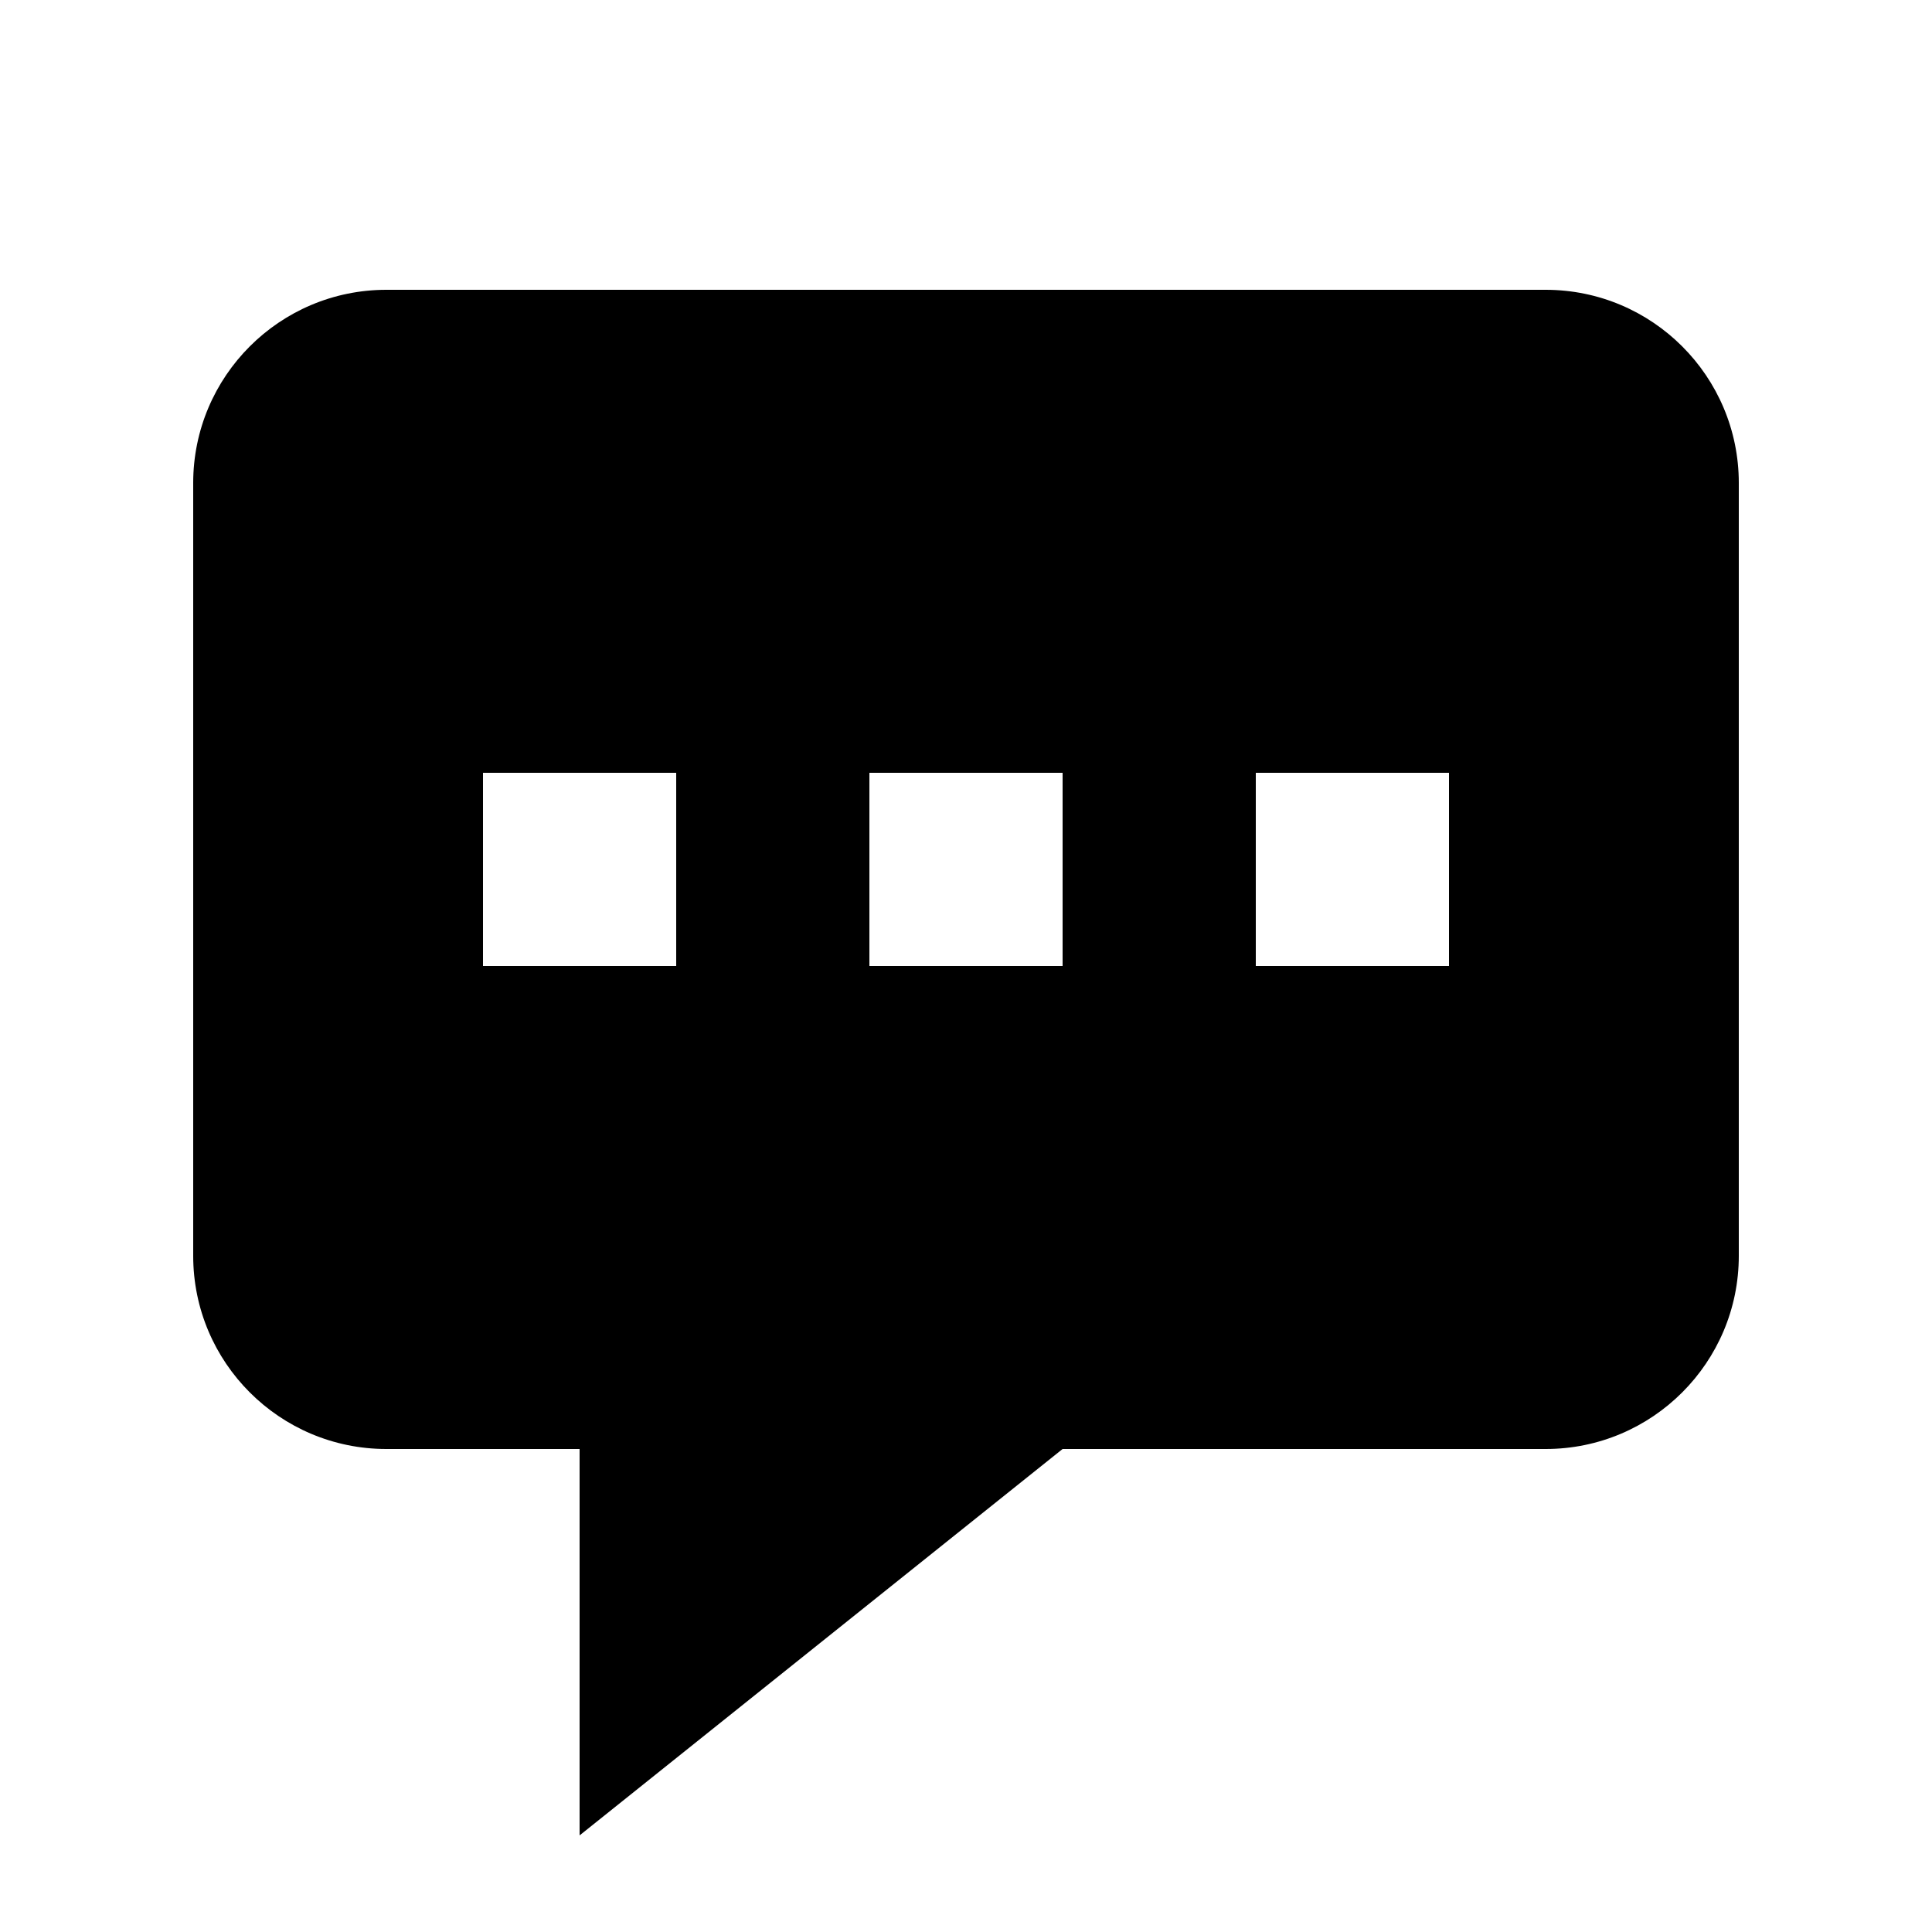
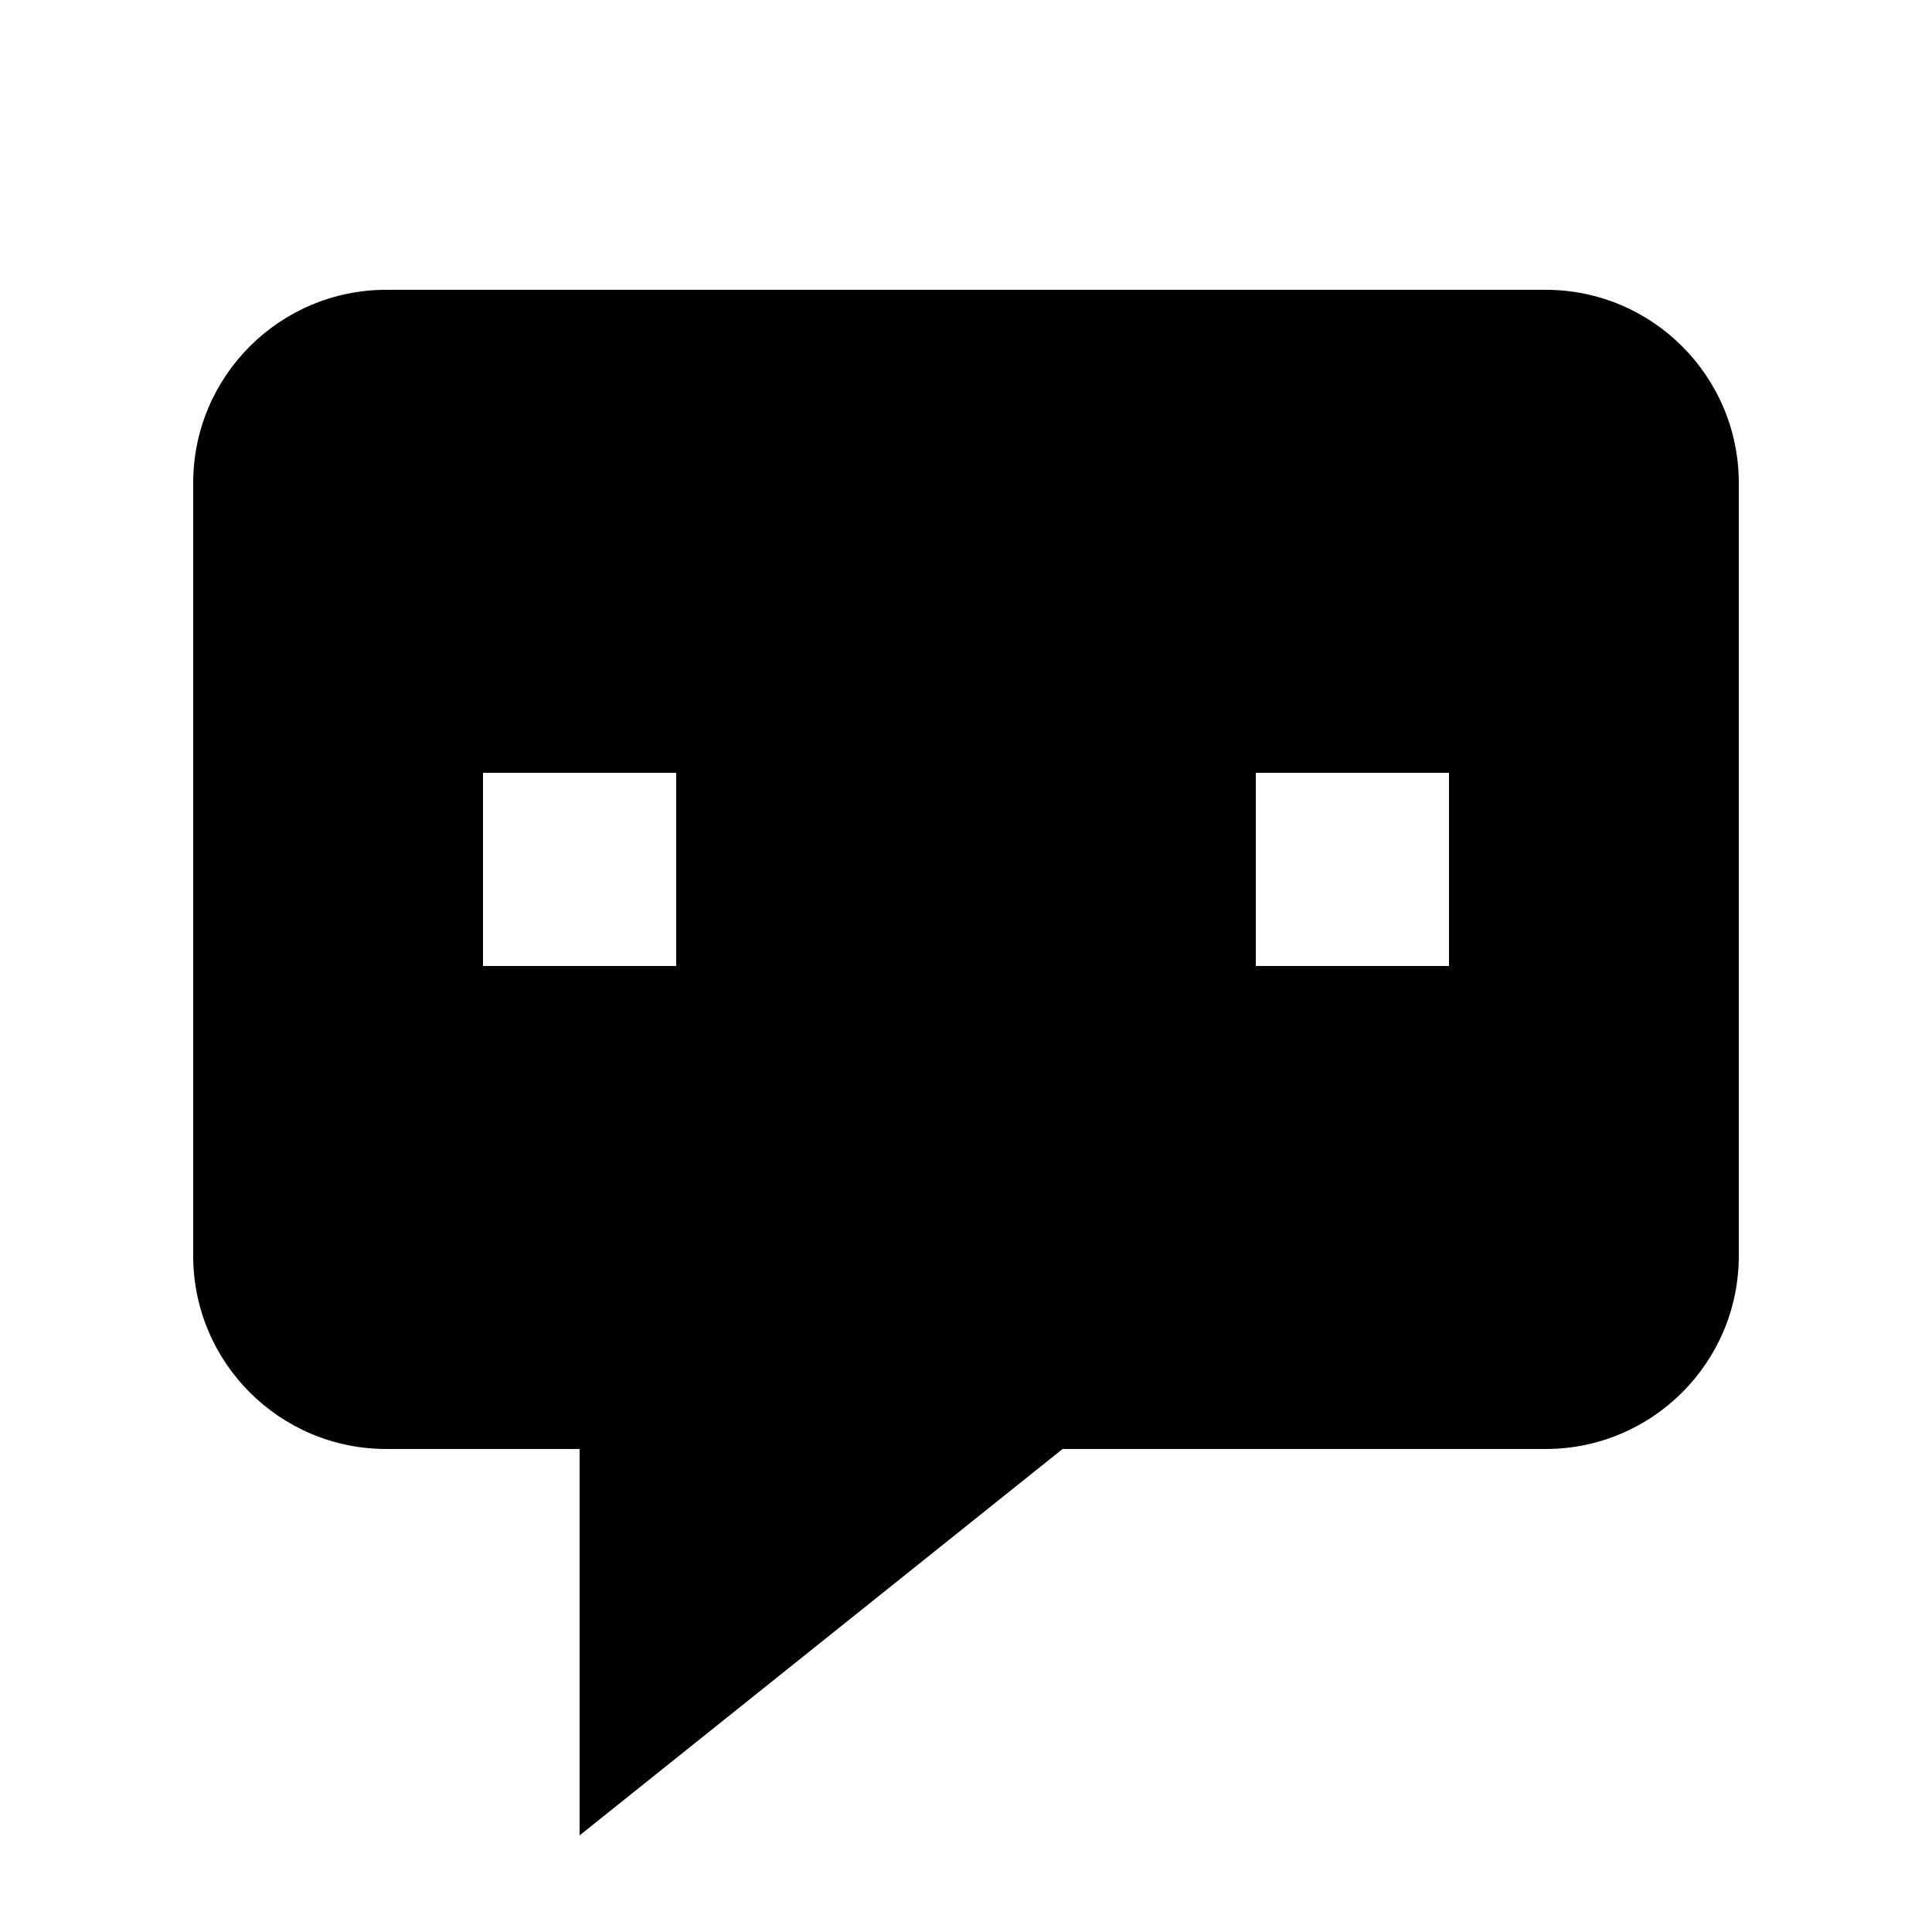
<svg fill="currentColor" viewBox="0 0 20 20">
-   <path fill-rule="evenodd" d="M18 5v8a2 2 0 01-2 2h-5l-5 4v-4H4a2 2 0 01-2-2V5a2 2 0 012-2h12a2 2 0 012 2zM7 8H5v2h2V8zm2 0h2v2H9V8zm6 0h-2v2h2V8z" clip-rule="evenodd" />
+   <path fillRule="evenodd" d="M18 5v8a2 2 0 01-2 2h-5l-5 4v-4H4a2 2 0 01-2-2V5a2 2 0 012-2h12a2 2 0 012 2zM7 8H5v2h2V8zm2 0h2v2H9V8zm6 0h-2v2h2V8z" clipRule="evenodd" />
</svg>
